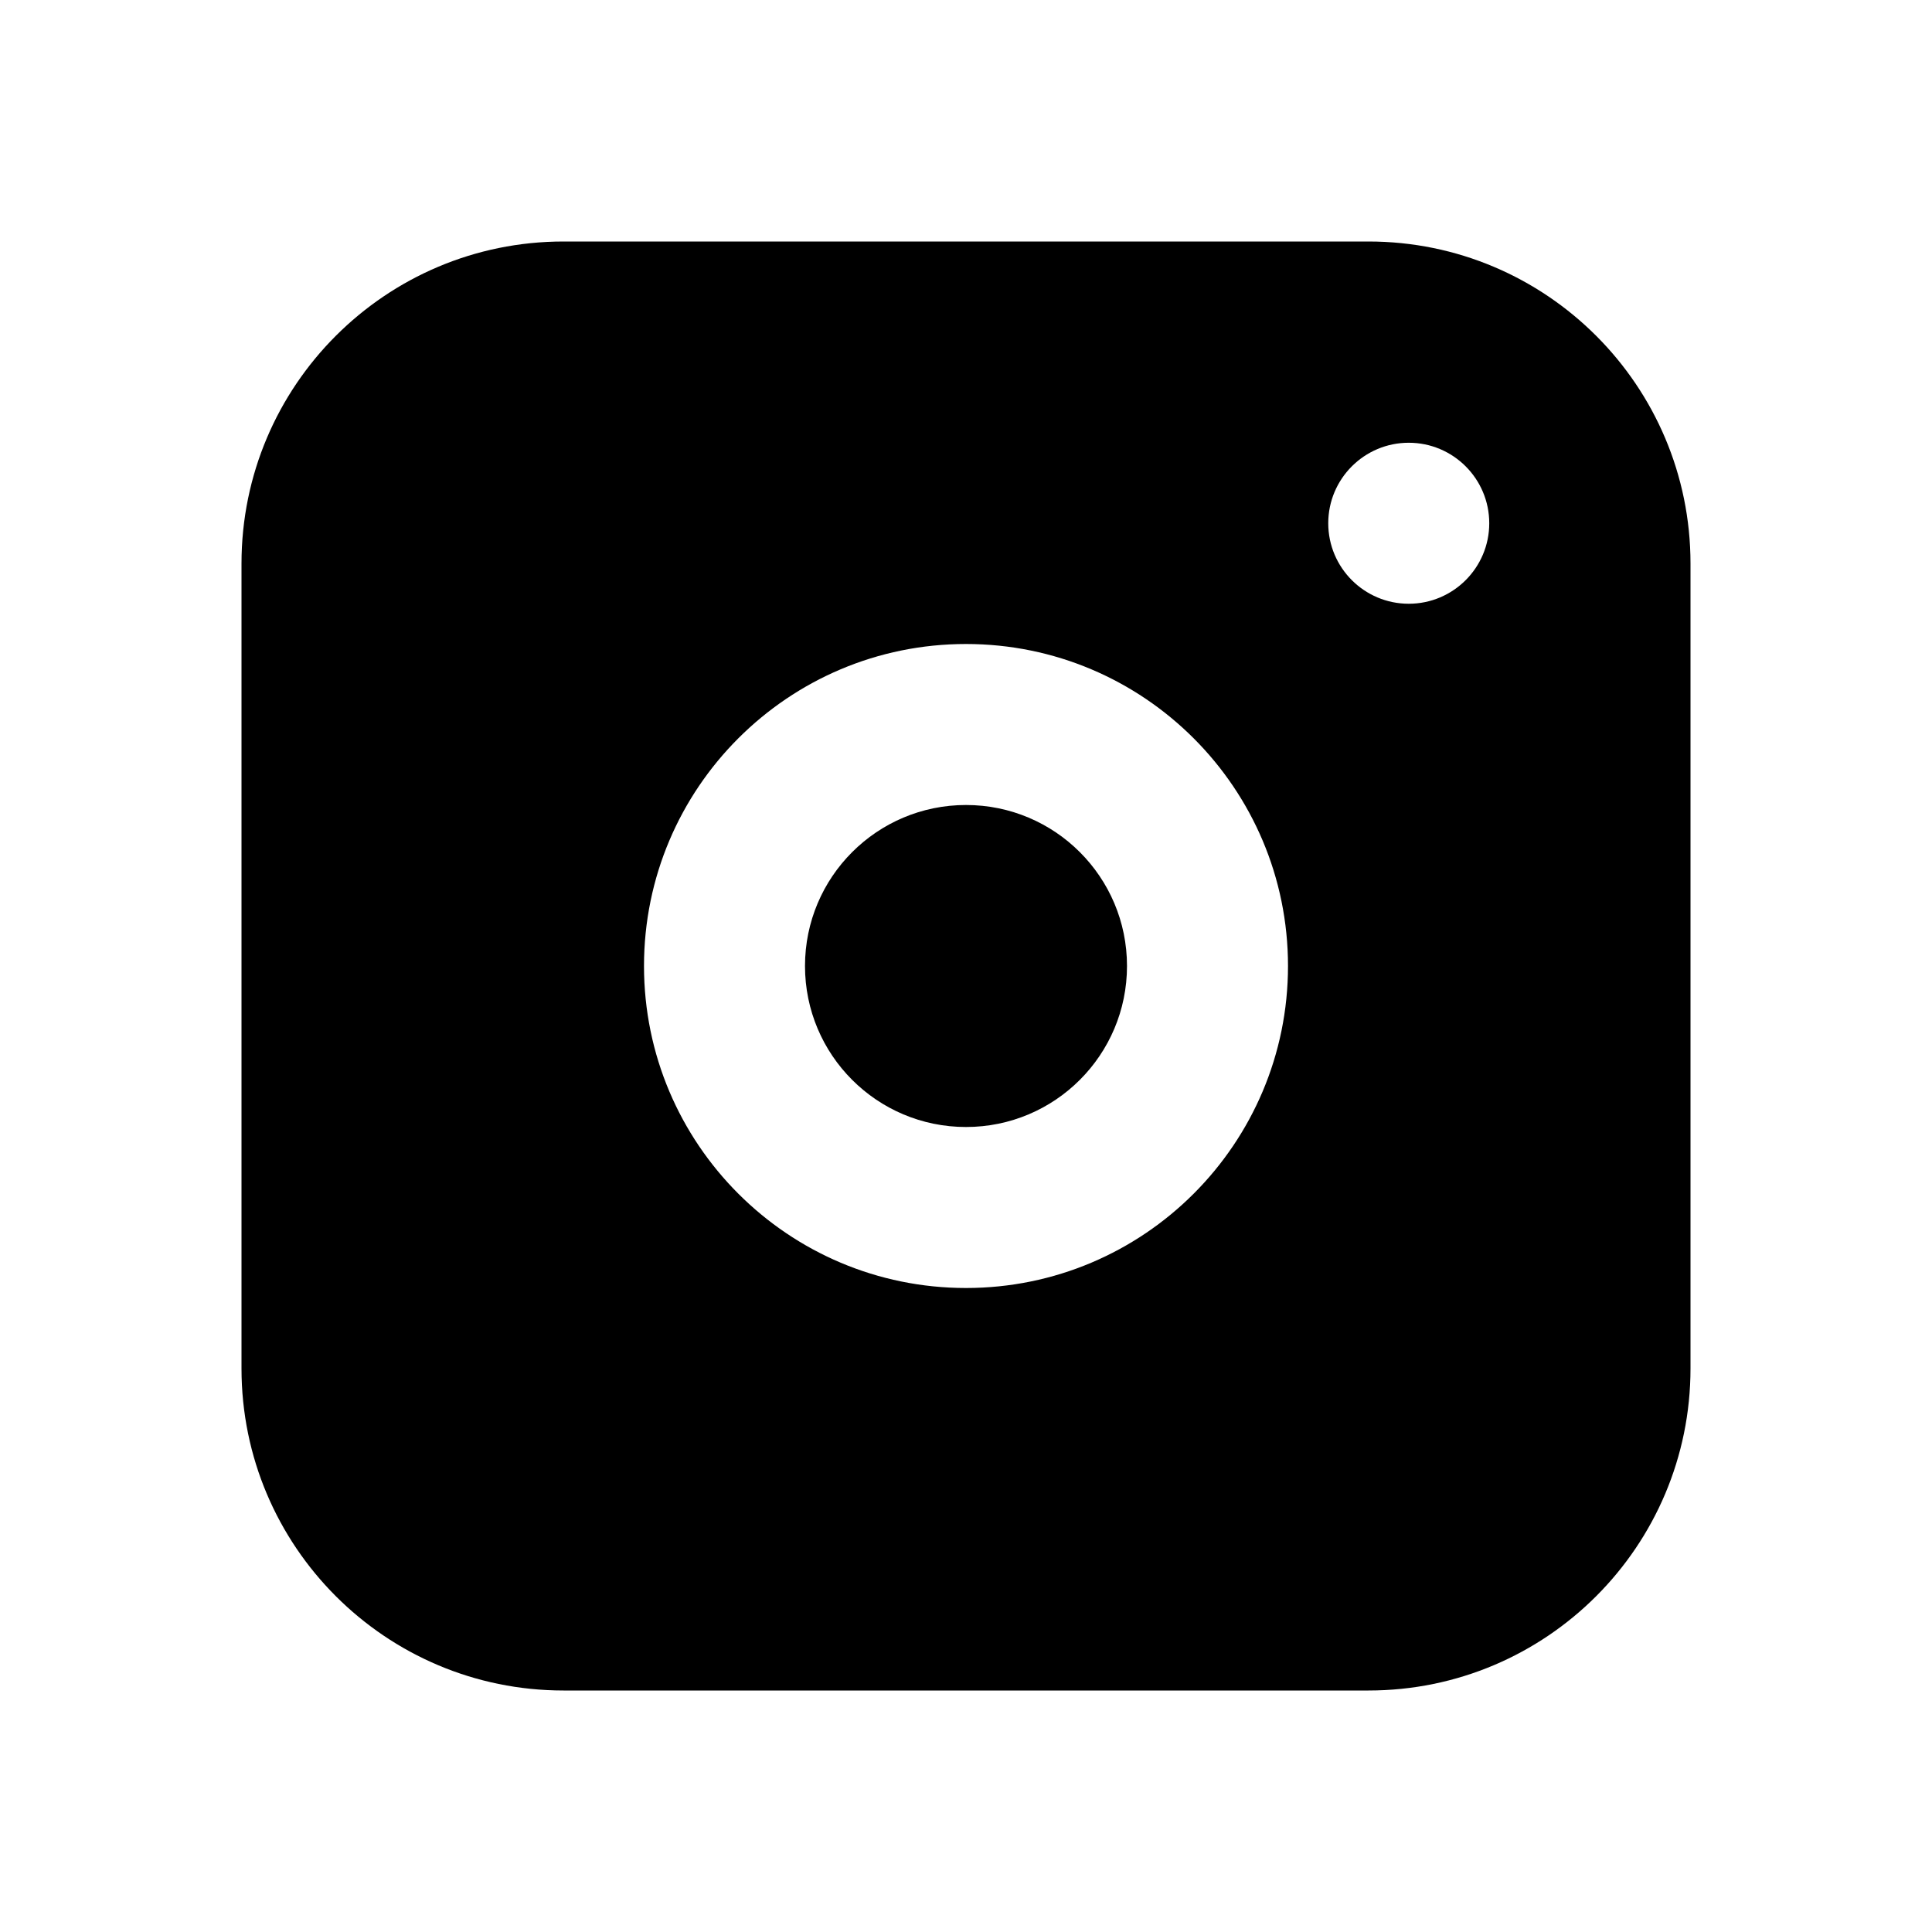
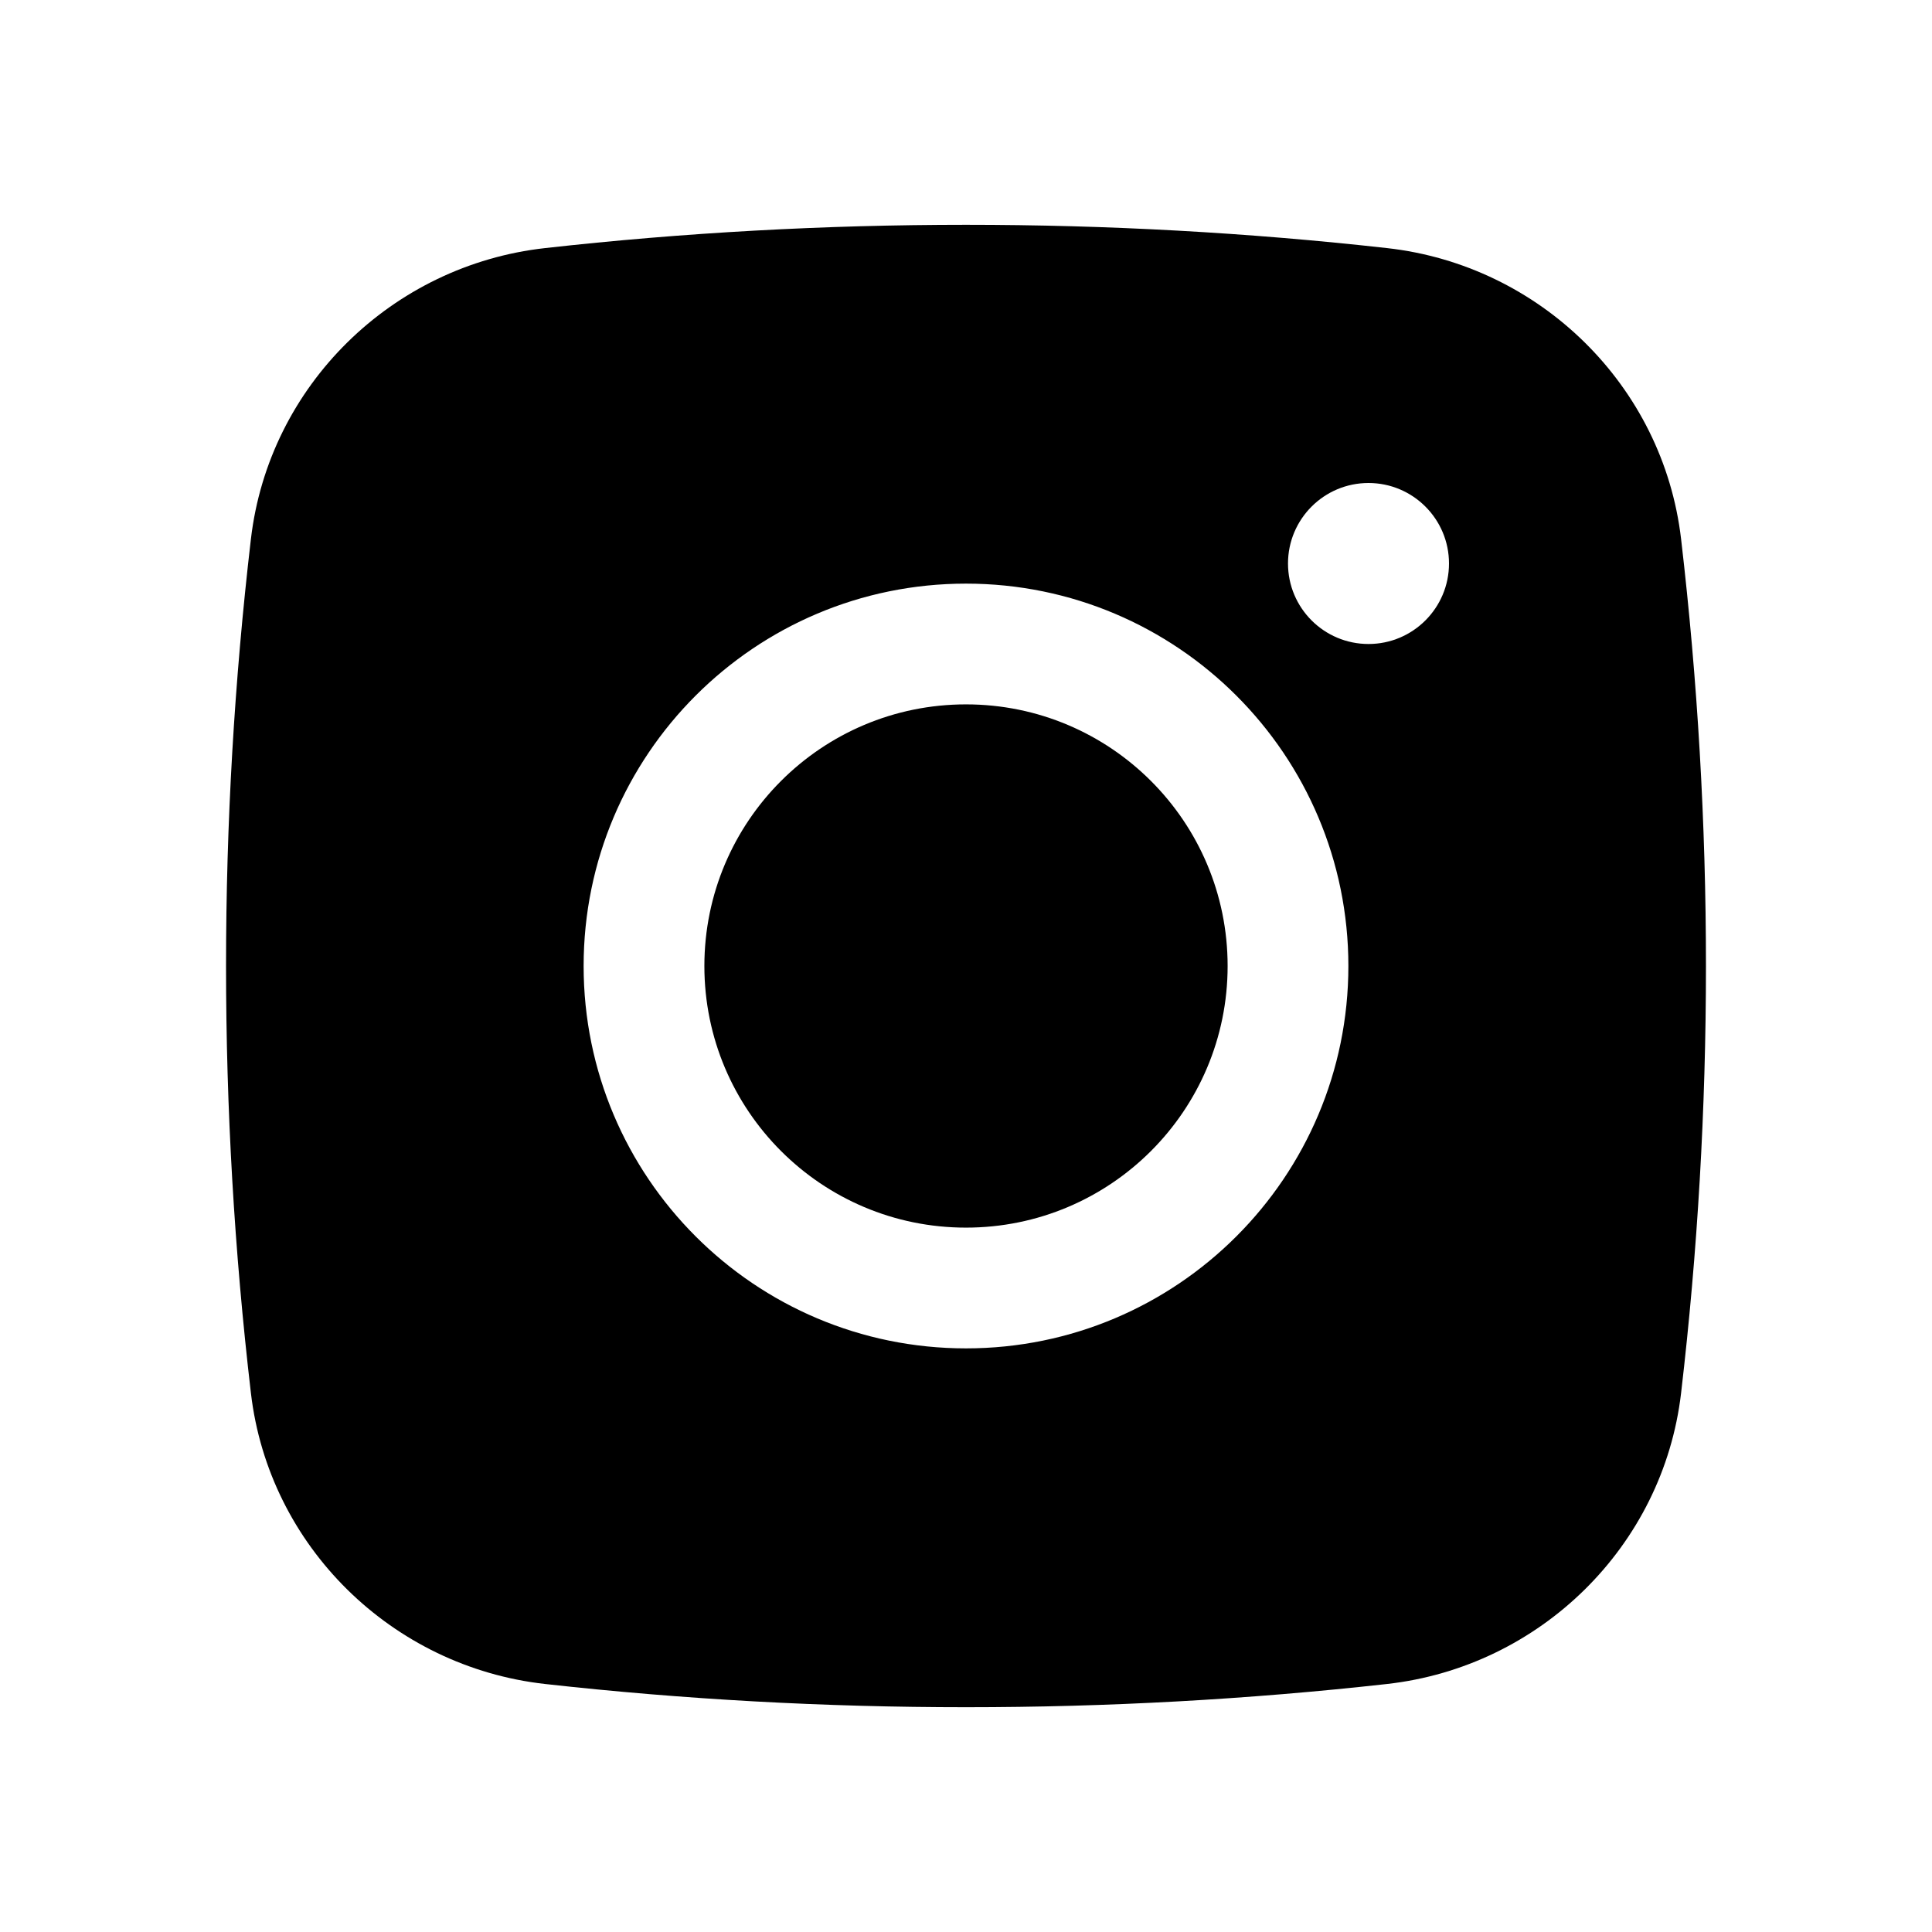
<svg xmlns="http://www.w3.org/2000/svg" width="24" height="24" viewBox="0 0 24 24">
-   <path fill-rule="evenodd" clip-rule="evenodd" d="M3 7C3 4.791 4.791 3 7 3H17C19.209 3 21 4.791 21 7V17C21 19.209 19.209 21 17 21H7C4.791 21 3 19.209 3 17V7ZM12 10C10.895 10 10 10.895 10 12C10 13.105 10.895 14 12 14C13.105 14 14 13.105 14 12C14 10.895 13.105 10 12 10ZM8 12C8 9.791 9.791 8 12 8C14.209 8 16 9.791 16 12C16 14.209 14.209 16 12 16C9.791 16 8 14.209 8 12ZM17.5 7.5C18.052 7.5 18.5 7.052 18.5 6.5C18.5 5.948 18.052 5.5 17.5 5.5C16.948 5.5 16.5 5.948 16.5 6.5C16.5 7.052 16.948 7.5 17.5 7.5Z" />
+   <path d="M12 8.75C10.205 8.75 8.75 10.205 8.75 12C8.75 13.795 10.205 15.25 12 15.25C13.795 15.25 15.25 13.795 15.25 12C15.25 10.205 13.795 8.75 12 8.75Z" />
+   <path fill-rule="evenodd" clip-rule="evenodd" d="M6.77 3.082C10.218 2.696 13.783 2.696 17.231 3.082C19.129 3.294 20.66 4.789 20.883 6.695C21.295 10.22 21.295 13.781 20.883 17.306C20.66 19.211 19.129 20.706 17.231 20.919C13.783 21.304 10.218 21.304 6.77 20.919C4.871 20.706 3.34 19.211 3.117 17.306C2.705 13.781 2.705 10.22 3.117 6.695C3.34 4.789 4.871 3.294 6.77 3.082ZM17 6C16.448 6 16 6.448 16 7C16 7.552 16.448 8 17 8C17.552 8 18 7.552 18 7C18 6.448 17.552 6 17 6ZM7.25 12C7.25 9.377 9.377 7.25 12 7.25C14.623 7.25 16.75 9.377 16.75 12C16.75 14.623 14.623 16.75 12 16.75C9.377 16.75 7.25 14.623 7.25 12Z" />
</svg>
